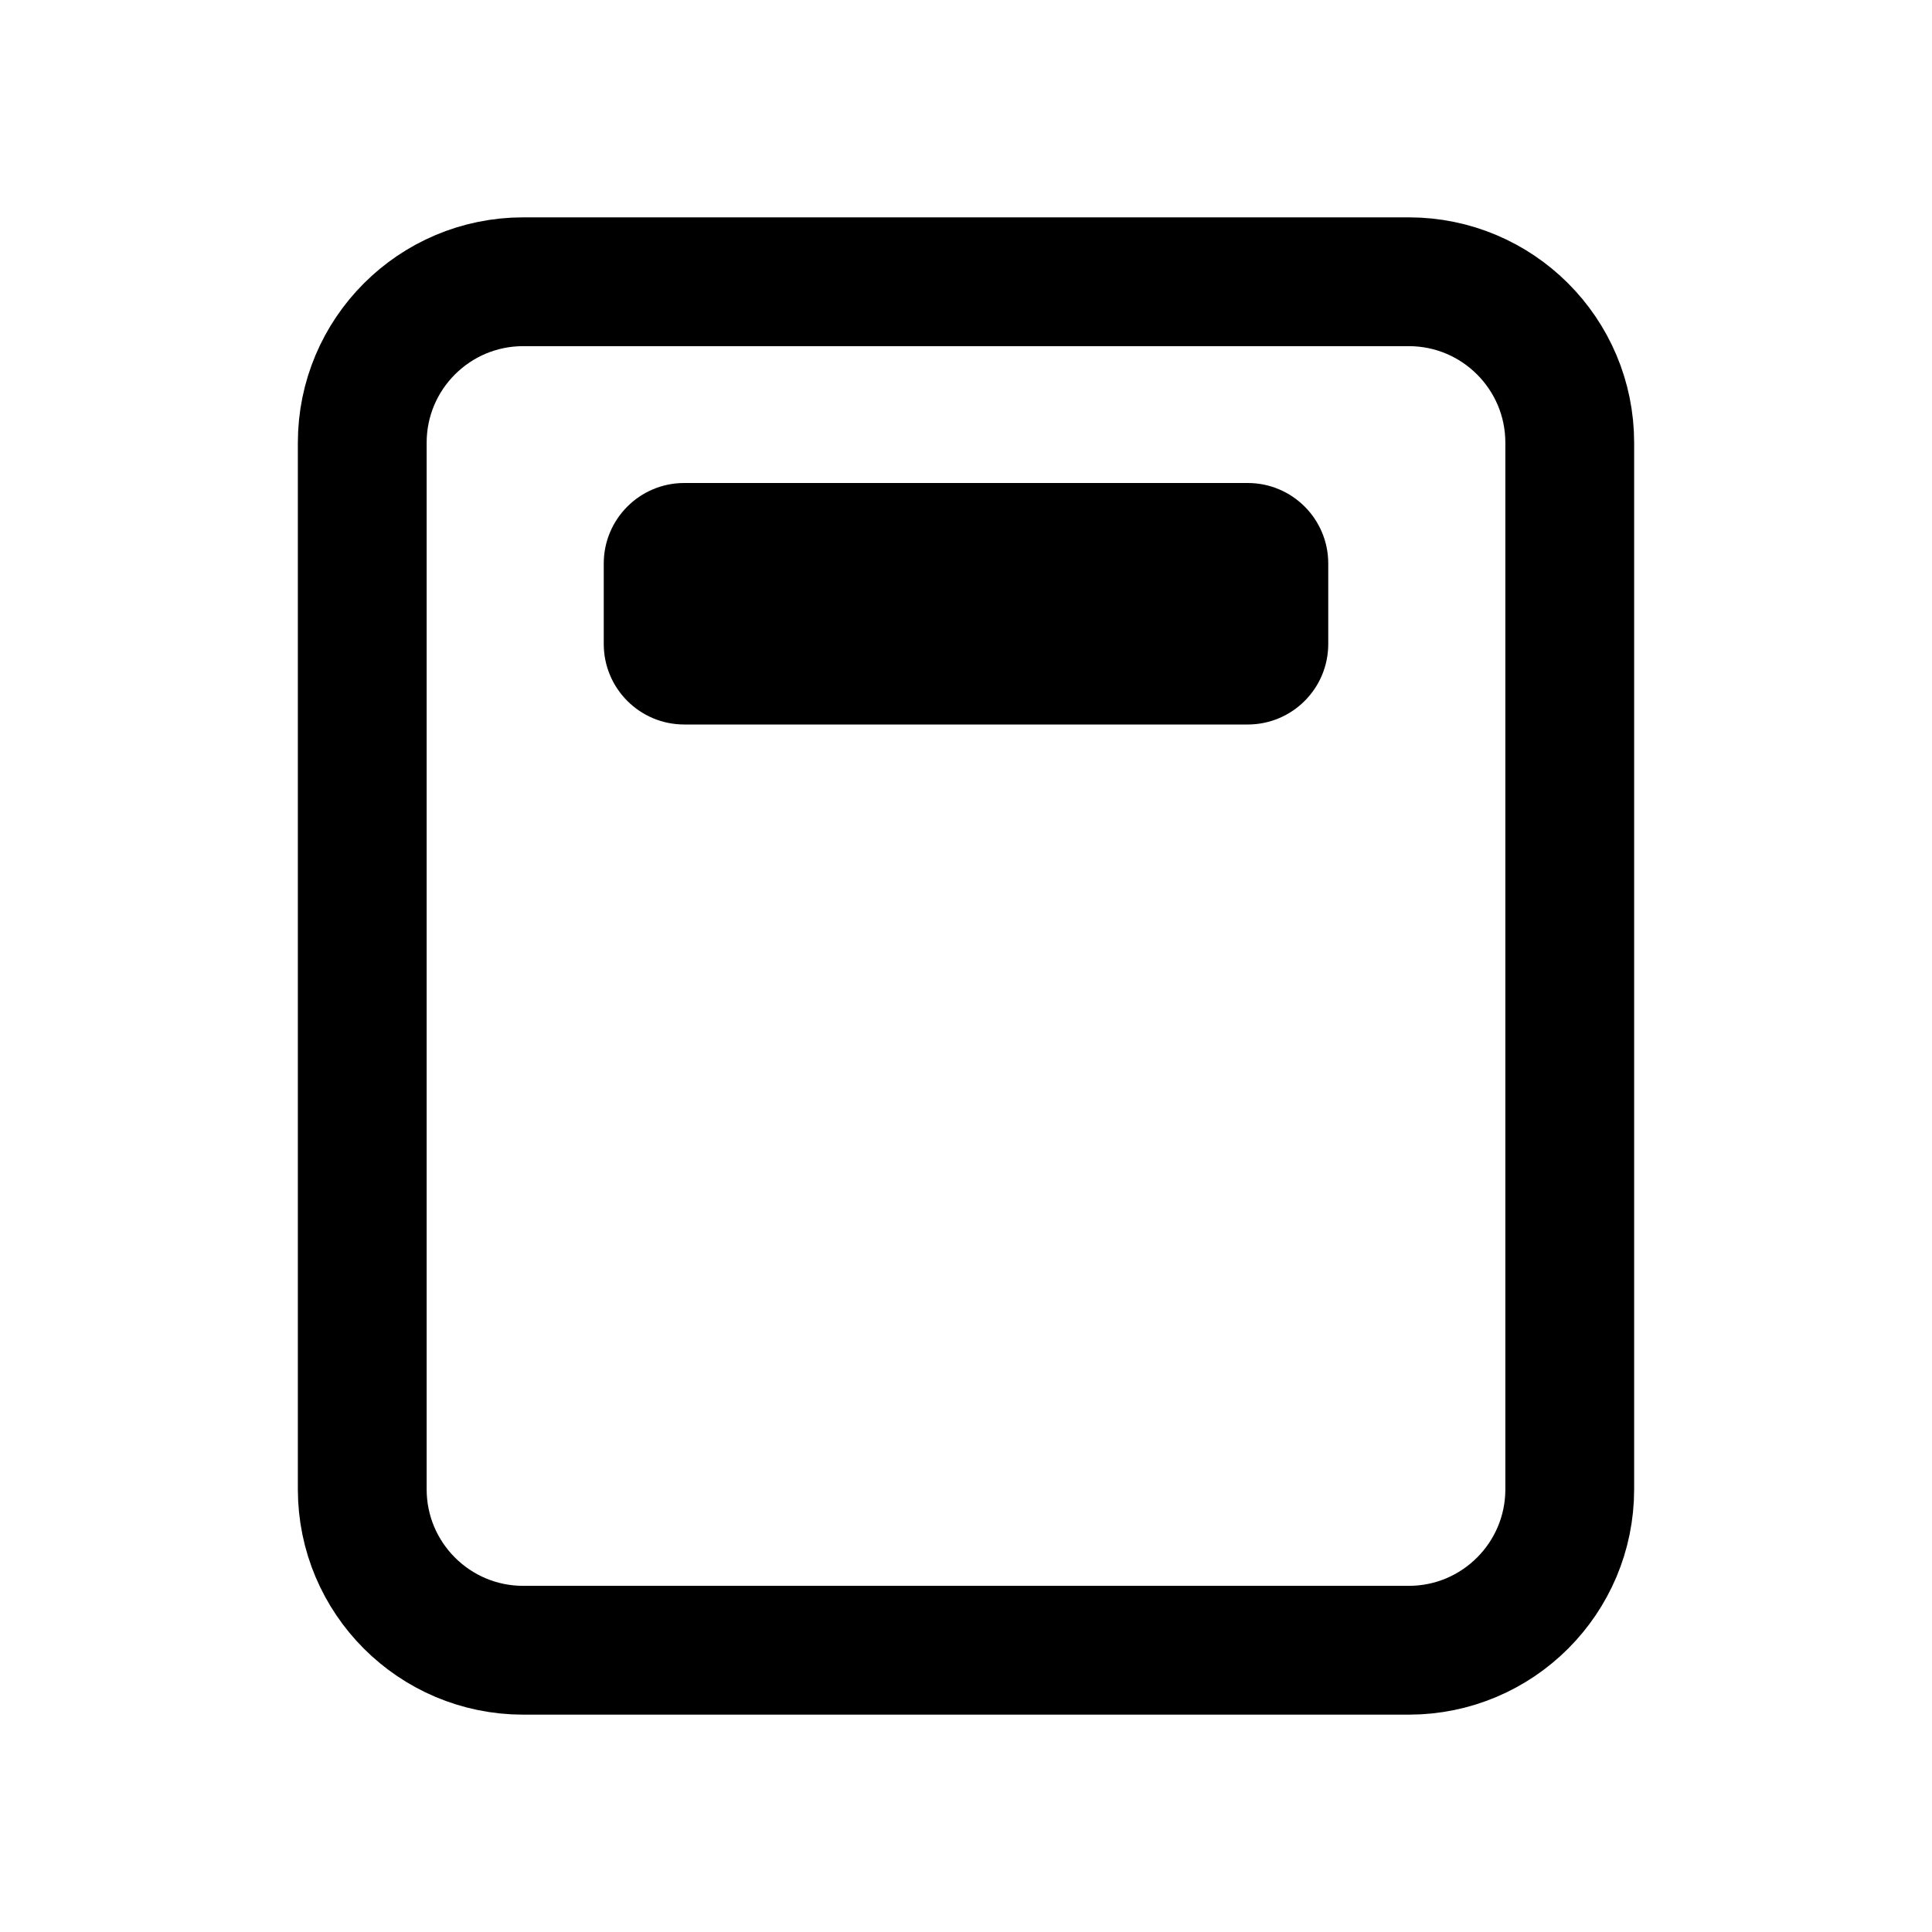
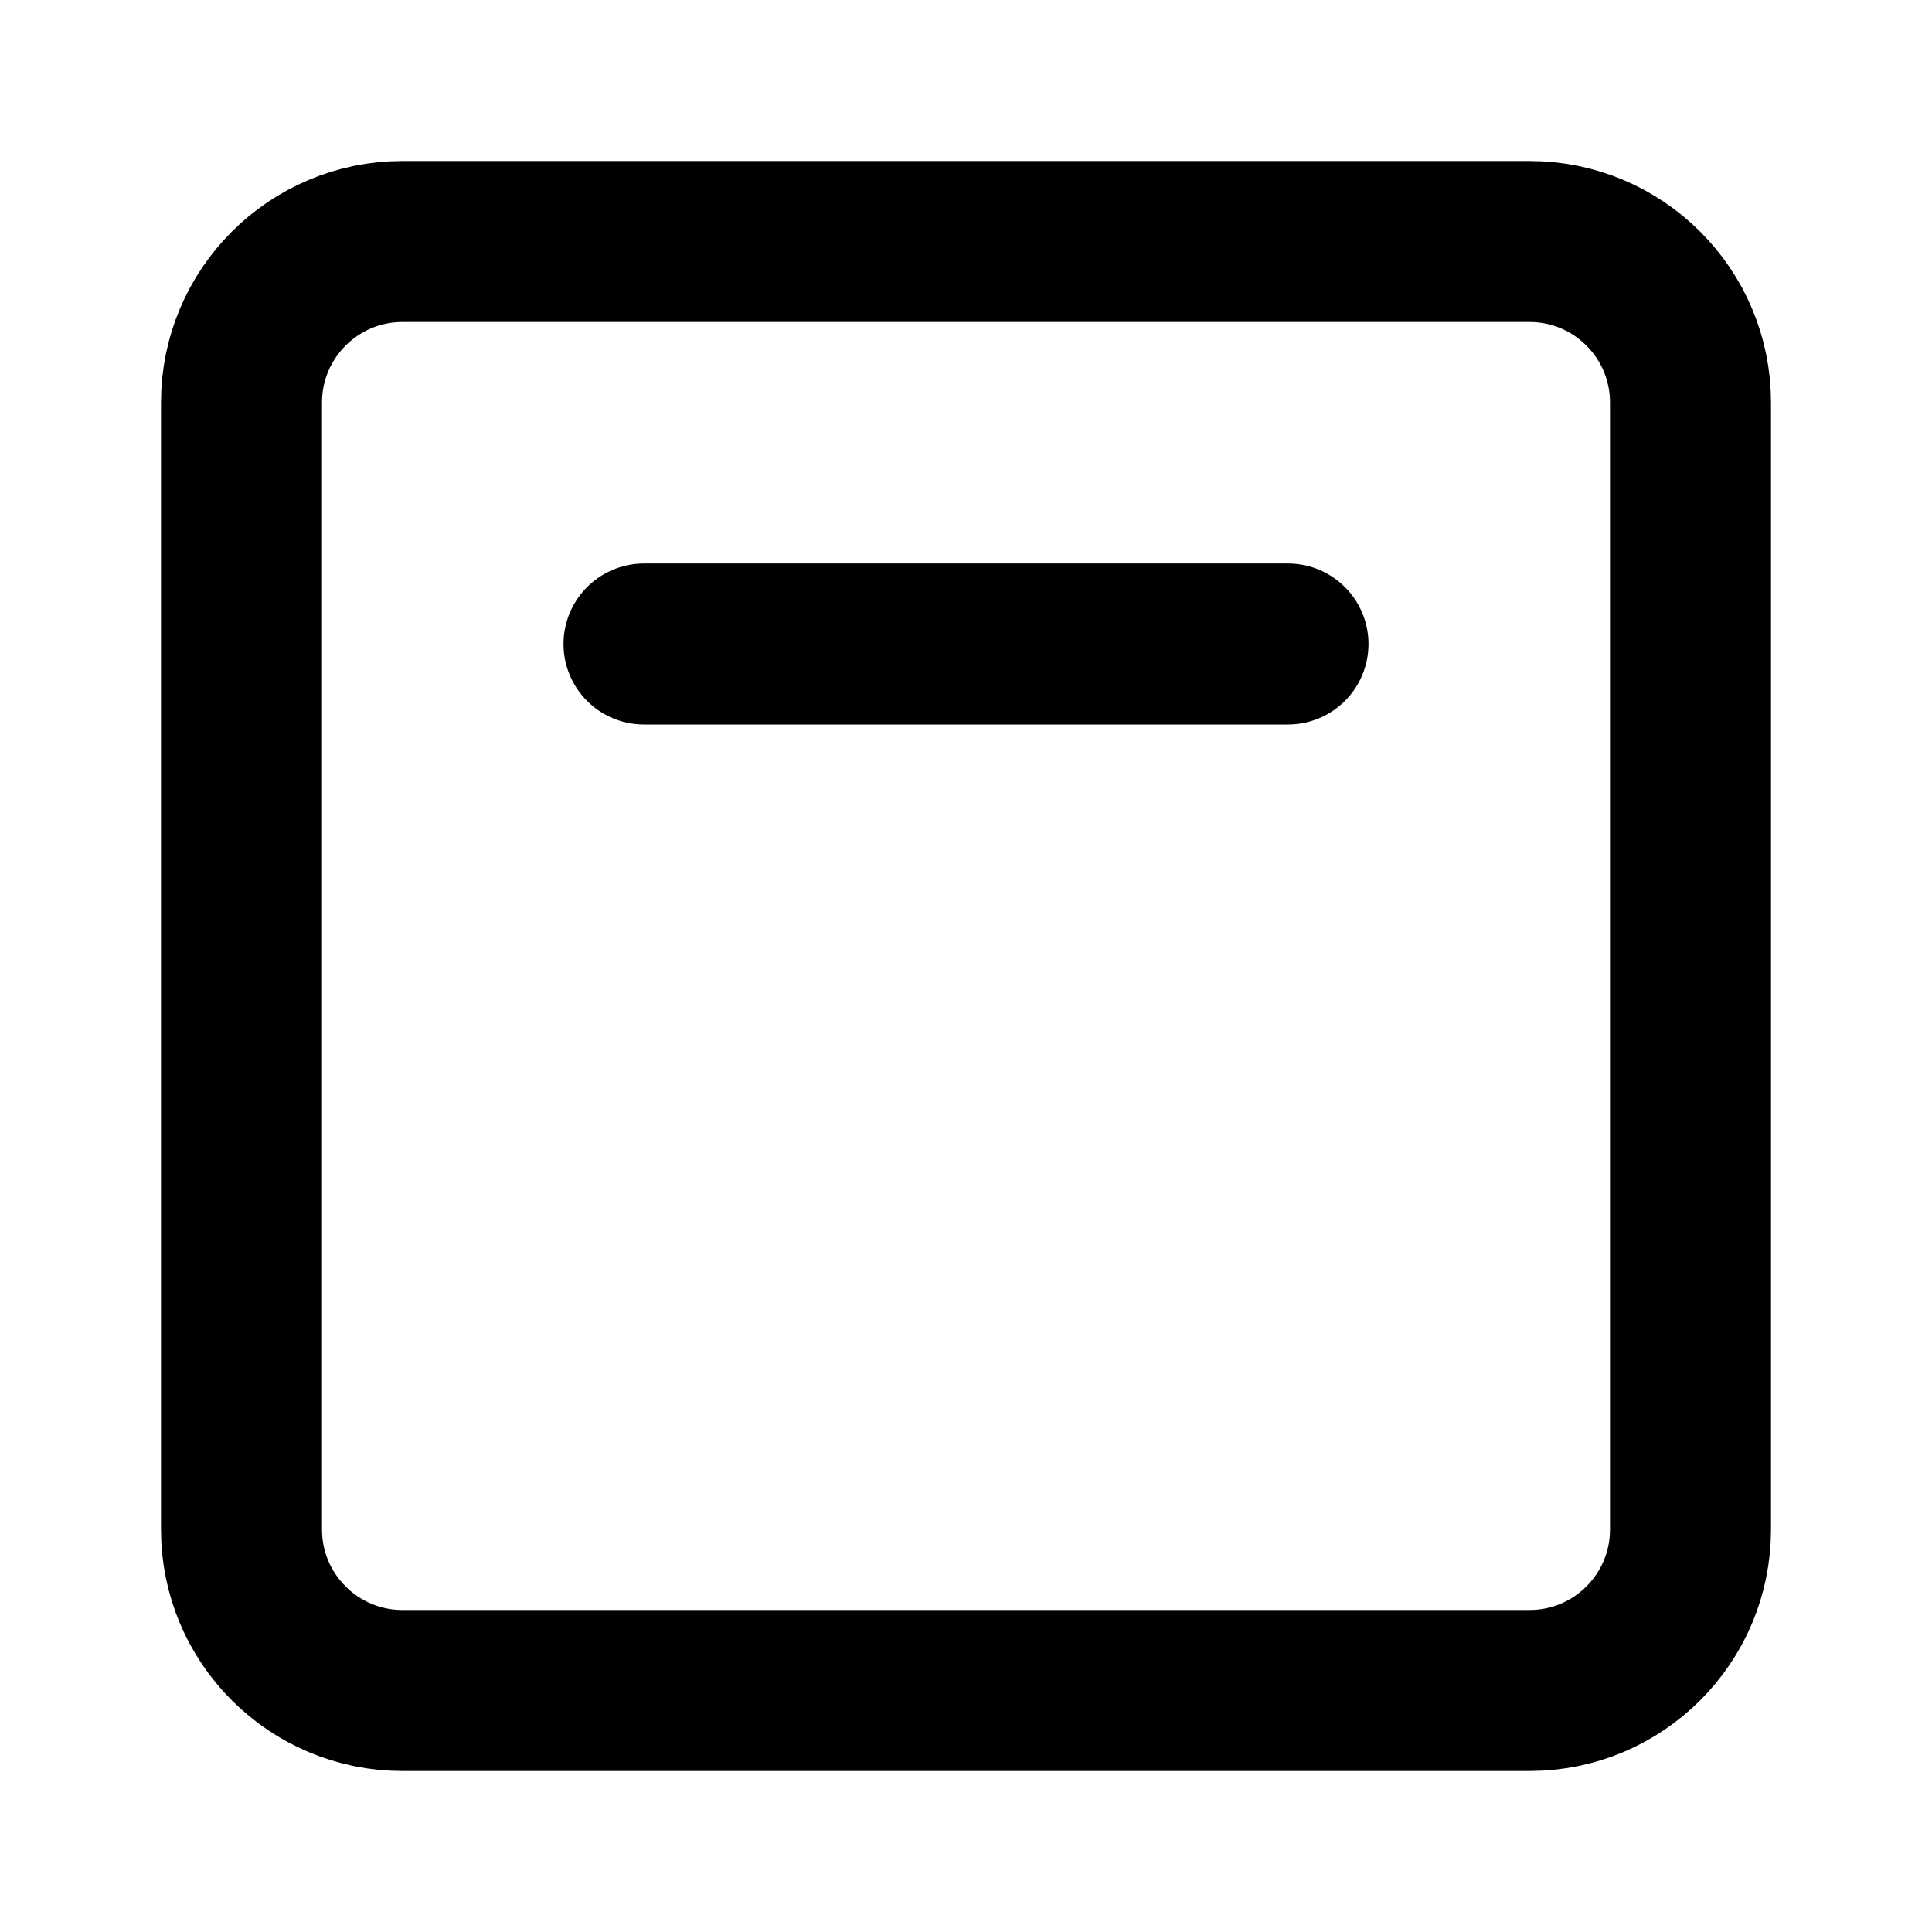
- <svg xmlns="http://www.w3.org/2000/svg" viewBox="0 0 24 24">
-   <rect x="4.5" y="3.5" width="15" height="17" rx="2" fill="none" stroke="black" stroke-width="1.6" />
-   <rect x="7.5" y="6" width="9" height="3" rx="1" fill="black" />
+ <svg xmlns="http://www.w3.org/2000/svg" viewBox="0 0 24 24" fill="none" stroke="#000" stroke-width="2" stroke-linecap="round" stroke-linejoin="round">
+   <rect width="18" height="18" x="3" y="3" rx="2" />
+   <path d="M8 8h8" />
</svg>
